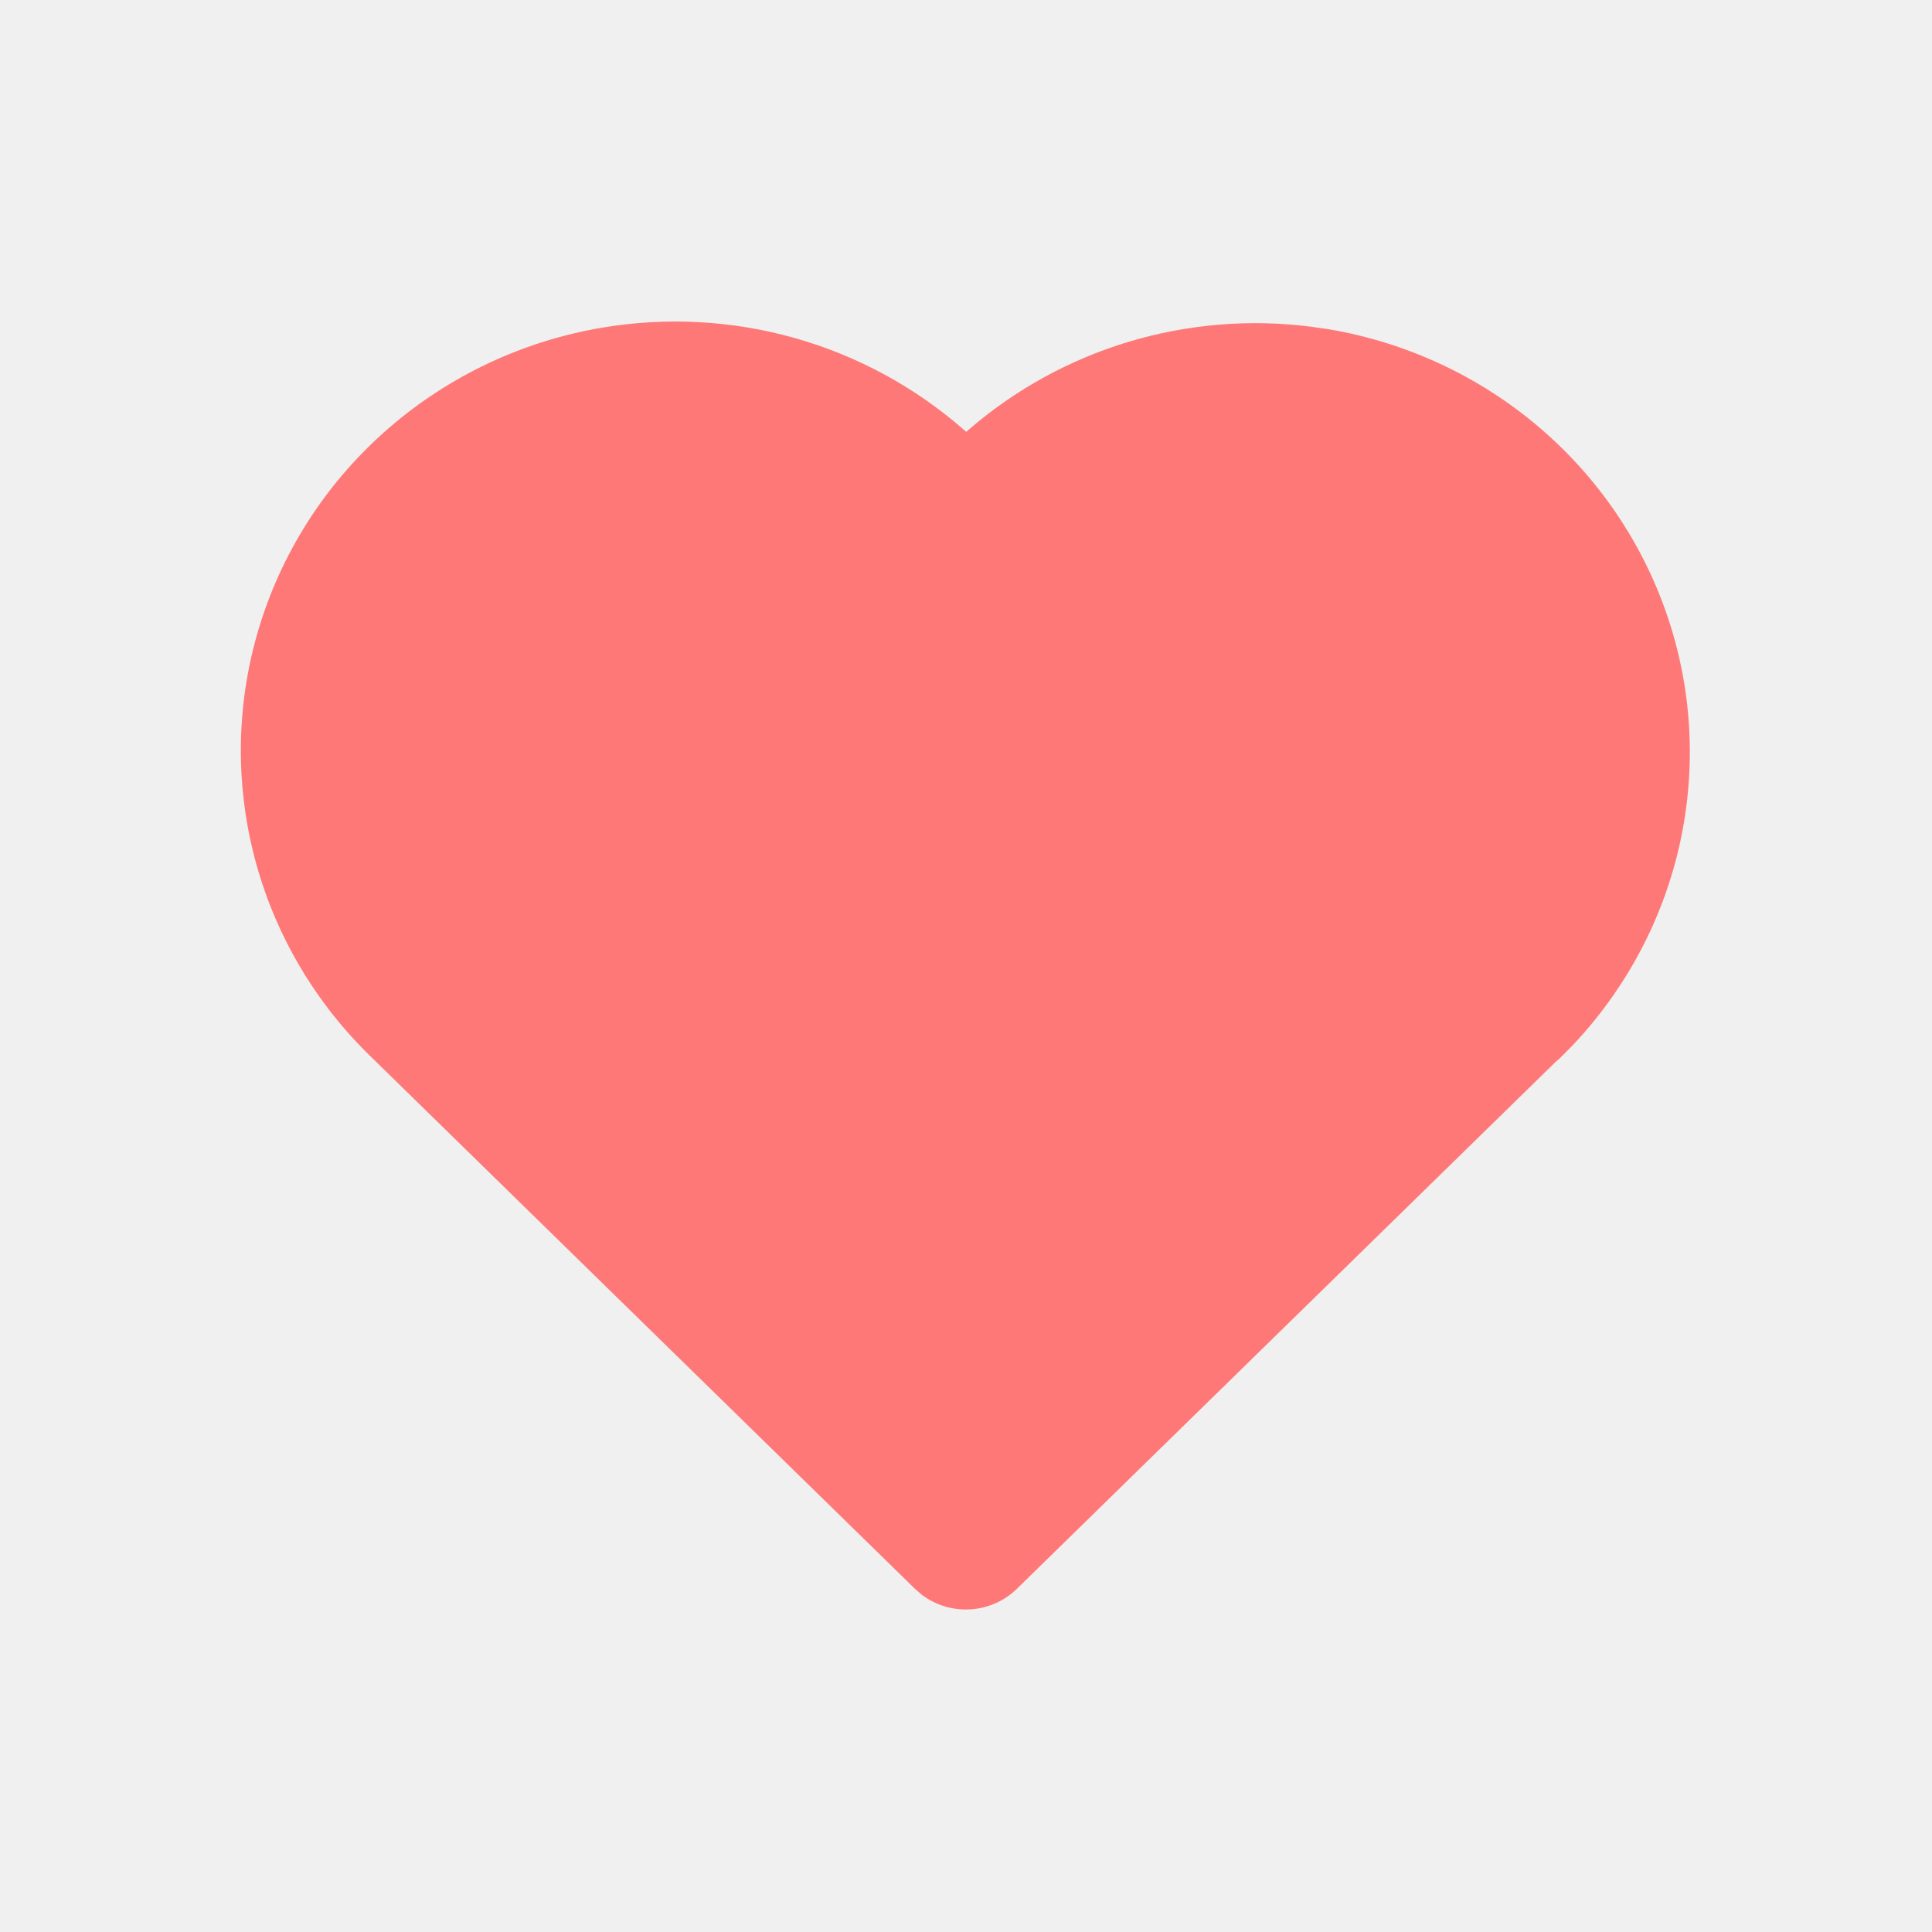
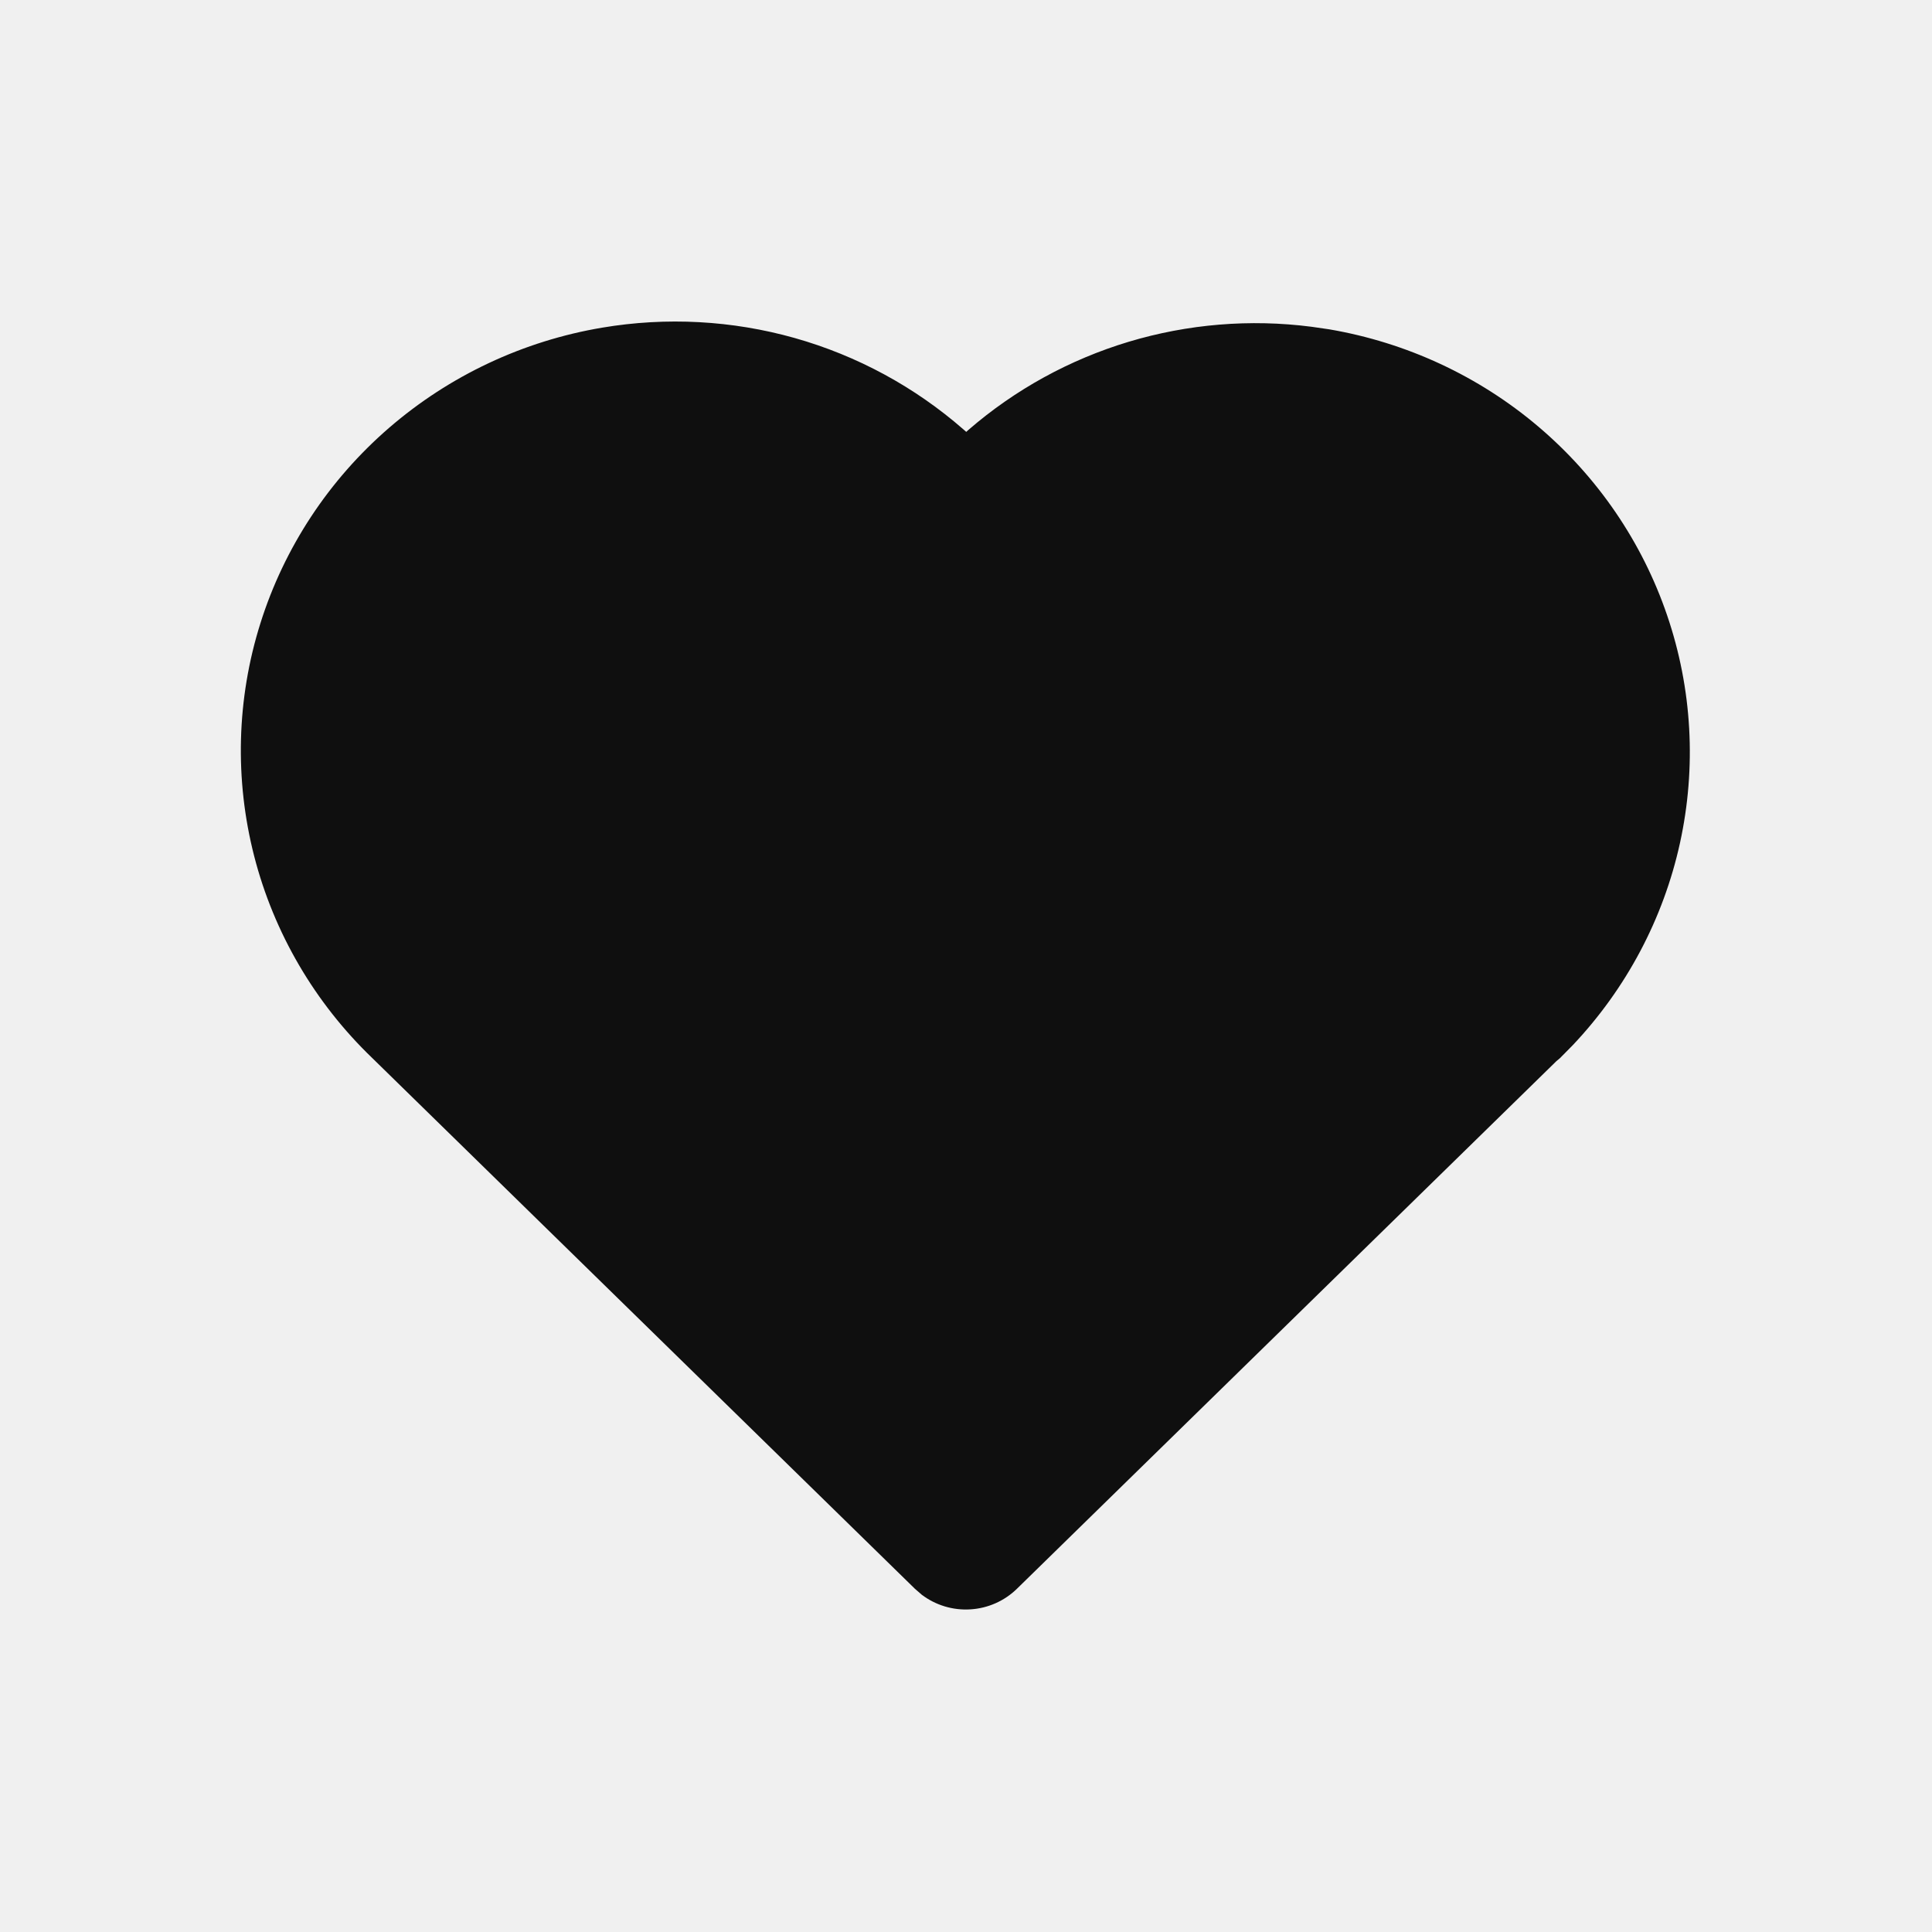
<svg xmlns="http://www.w3.org/2000/svg" width="24" height="24" viewBox="0 0 24 24" fill="none">
-   <g clip-path="url(#clip0_111_5300)">
-     <path d="M7.482 4.07C8.279 3.936 9.095 3.98 9.872 4.199C10.648 4.418 11.365 4.807 11.97 5.336L12.003 5.365L12.033 5.338C12.61 4.839 13.288 4.466 14.023 4.245C14.757 4.025 15.53 3.961 16.291 4.059L16.512 4.091C17.472 4.255 18.368 4.671 19.107 5.297C19.846 5.923 20.4 6.734 20.71 7.645C21.021 8.556 21.075 9.533 20.869 10.473C20.663 11.412 20.203 12.279 19.539 12.982L19.377 13.146L19.334 13.182L12.632 19.737C12.477 19.888 12.272 19.979 12.055 19.992C11.838 20.006 11.623 19.941 11.45 19.81L11.366 19.737L4.625 13.144C3.911 12.458 3.403 11.59 3.158 10.637C2.913 9.683 2.939 8.681 3.235 7.742C3.531 6.802 4.084 5.962 4.834 5.314C5.584 4.666 6.5 4.235 7.482 4.07Z" fill="#FF7878" />
+   <g clip-path="url(#clip0_111_5277)">
+     <path d="M7.482 4.07C8.279 3.936 9.095 3.98 9.872 4.199C10.648 4.418 11.365 4.807 11.97 5.336L12.003 5.365L12.033 5.338C12.61 4.839 13.288 4.466 14.023 4.245C14.757 4.025 15.53 3.961 16.291 4.059L16.512 4.091C17.472 4.255 18.368 4.671 19.107 5.297C19.846 5.923 20.4 6.734 20.71 7.645C21.021 8.556 21.075 9.533 20.869 10.473C20.663 11.412 20.203 12.279 19.539 12.982L19.377 13.146L19.334 13.182L12.632 19.737C12.477 19.888 12.272 19.979 12.055 19.992C11.838 20.006 11.623 19.941 11.45 19.81L11.366 19.737L4.625 13.144C3.911 12.458 3.403 11.59 3.158 10.637C2.913 9.683 2.939 8.681 3.235 7.742C3.531 6.802 4.084 5.962 4.834 5.314C5.584 4.666 6.5 4.235 7.482 4.07Z" fill="#0F0F0F" />
  </g>
  <defs>
-     <clipPath id="clip0_111_5300">
+     <clipPath id="clip0_111_5277">
      <rect width="24" height="24" fill="white" />
    </clipPath>
  </defs>
</svg>
